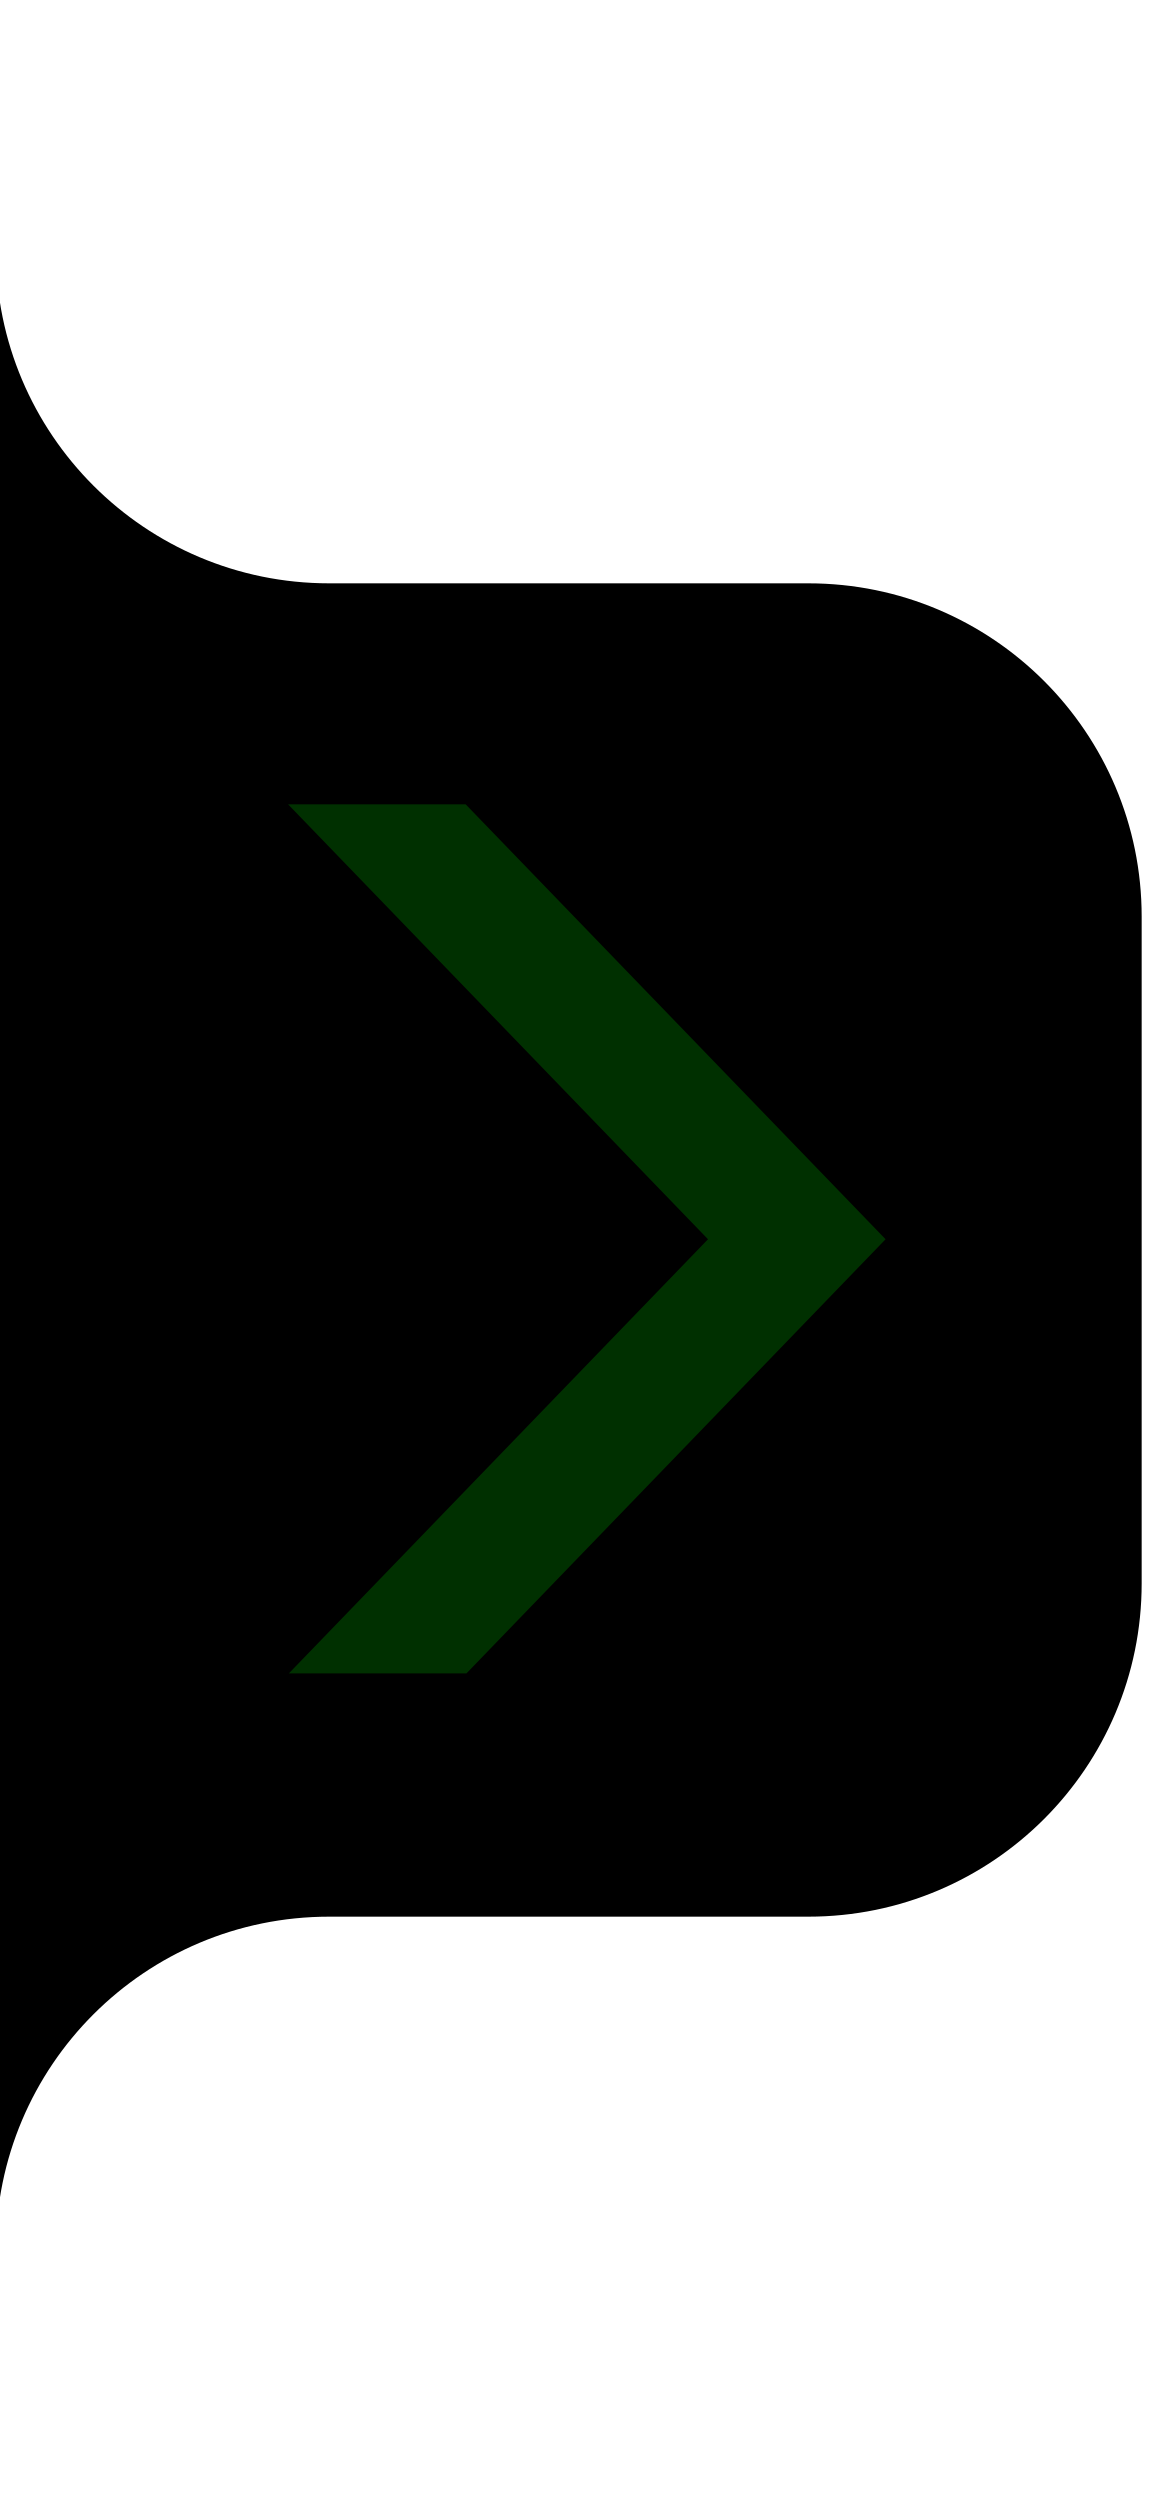
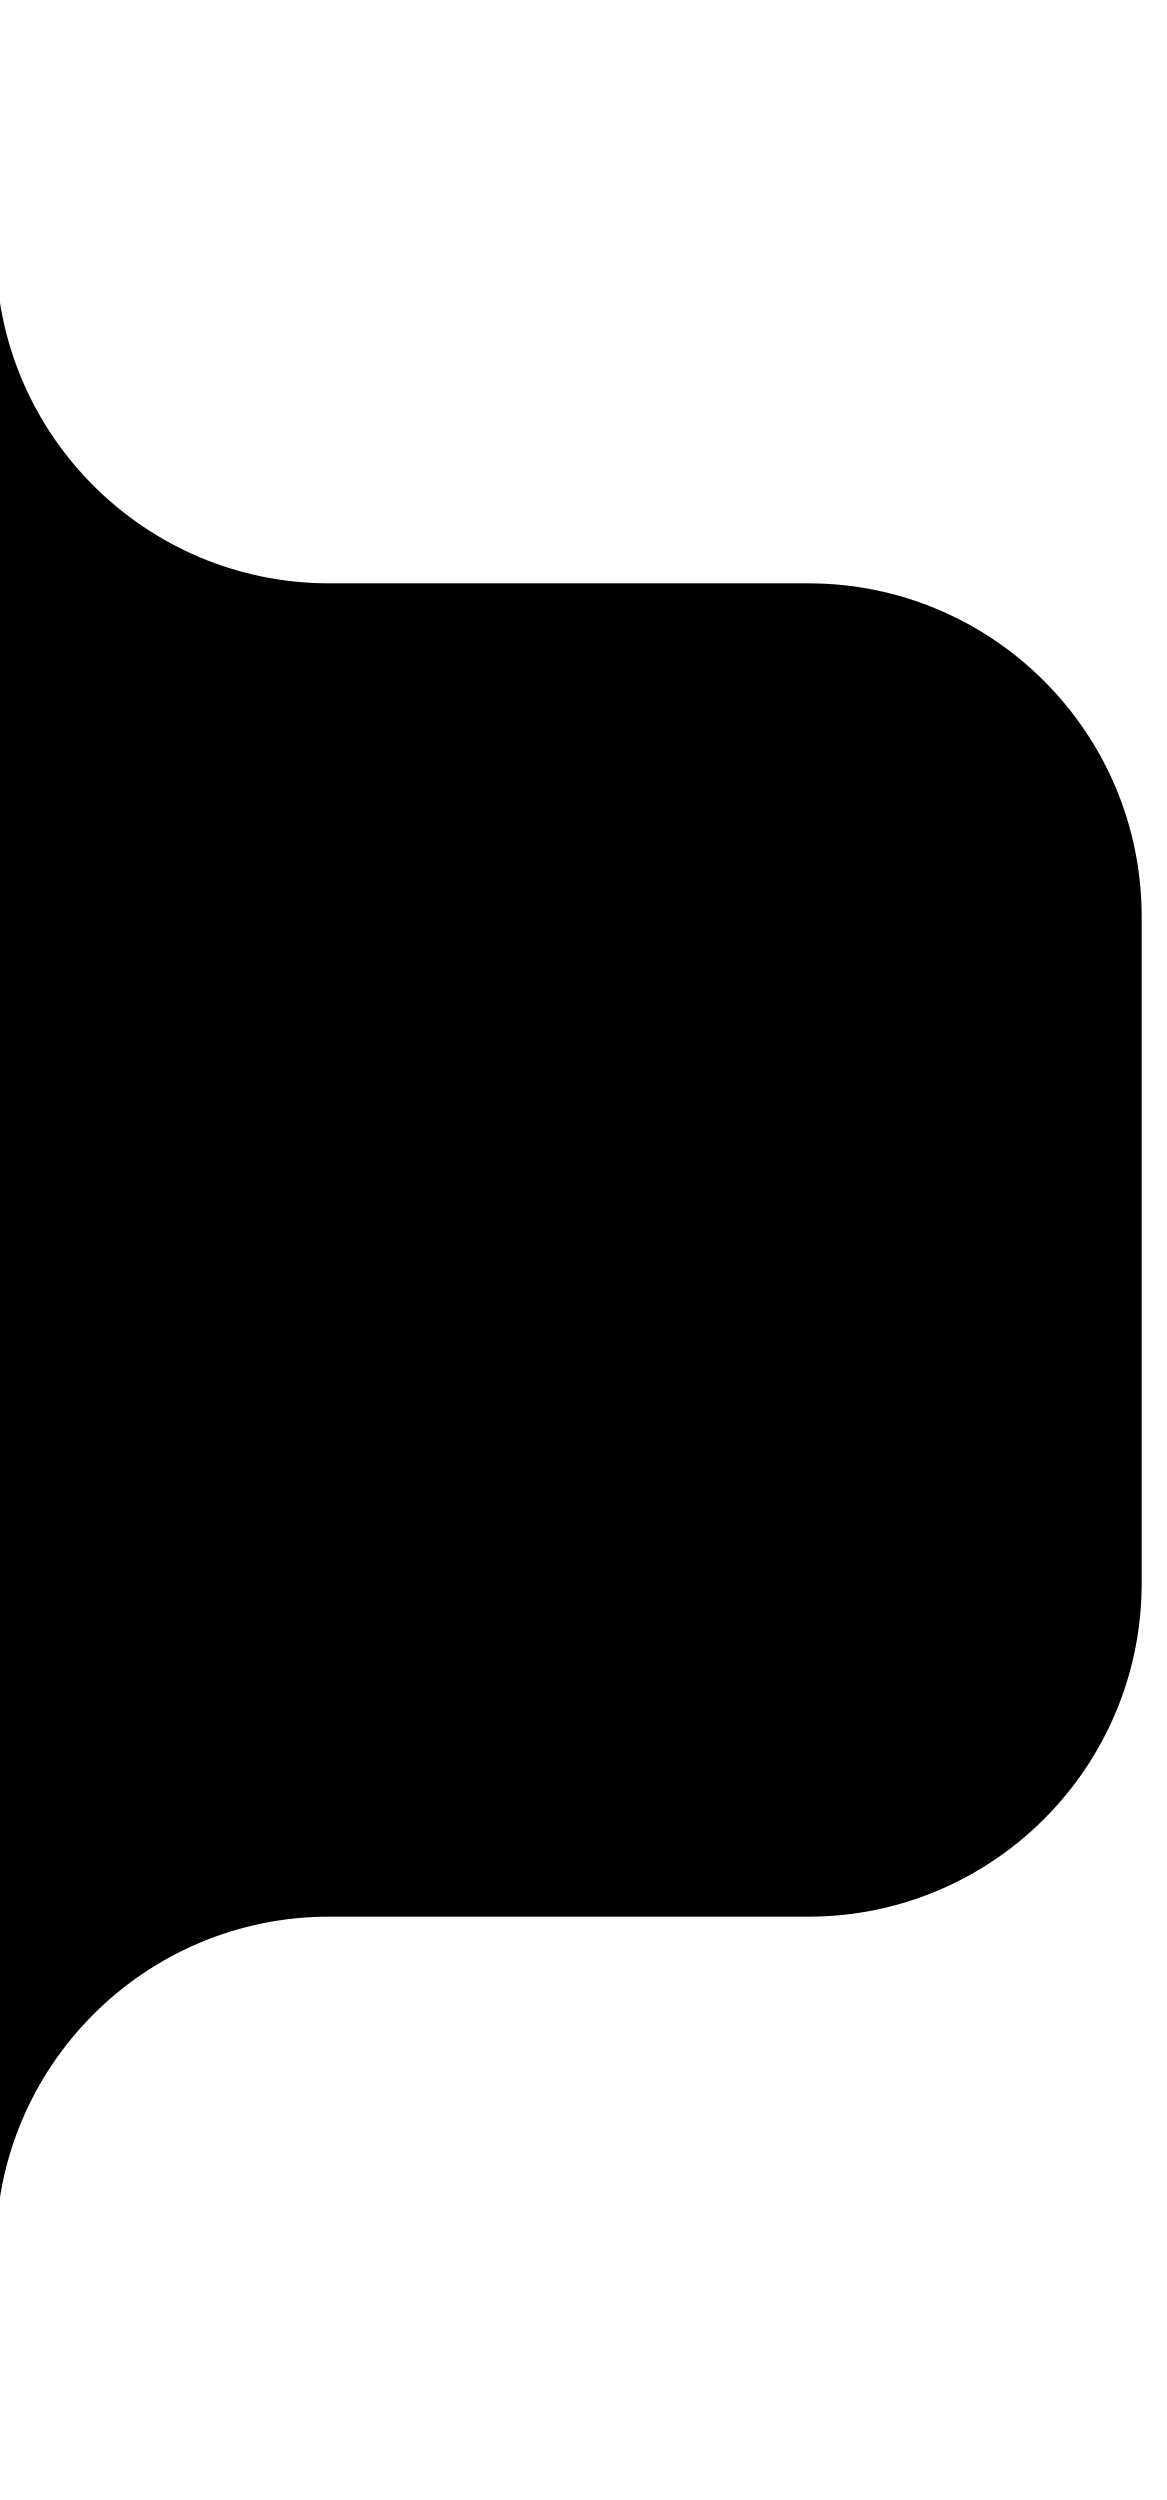
<svg xmlns="http://www.w3.org/2000/svg" width="14" height="30" viewBox="0 0 14 30" fill="none">
  <path fill-rule="evenodd" clip-rule="evenodd" d="M-0.15 -0.95C-0.15 -0.978 -0.128 -1 -0.1 -1C-0.072 -1 -0.05 -0.978 -0.05 -0.95V3C-0.05 5.209 1.741 7 3.95 7H9.7C11.909 7 13.7 8.791 13.7 11V19C13.7 21.209 11.909 23 9.7 23H3.95C1.741 23 -0.05 24.791 -0.05 27V30.95C-0.05 30.978 -0.072 31 -0.1 31C-0.128 31 -0.15 30.978 -0.15 30.95V23.075C-0.15 23.034 -0.184 23 -0.225 23C-0.266 23 -0.3 22.966 -0.3 22.925V7.075C-0.3 7.034 -0.266 7 -0.225 7C-0.184 7 -0.15 6.966 -0.15 6.925V-0.95Z" fill="currentColor" />
  <g clip-path="url(#clip0_2249_92948)">
-     <path d="M3.457 9.652L5.588 9.652L10.627 14.871L5.597 20.081L3.466 20.081L8.496 14.871L3.457 9.652Z" fill="#003000" />
+     <path d="M3.457 9.652L5.588 9.652L10.627 14.871L5.597 20.081L3.466 20.081L8.496 14.871L3.457 9.652Z" fill="#000000" />
  </g>
  <defs>
    <clipPath id="clip0_2249_92948">
      <rect width="11.733" height="11.733" fill="currentColor" transform="translate(0.849609 20.7334) rotate(-90)" />
    </clipPath>
  </defs>
</svg>
